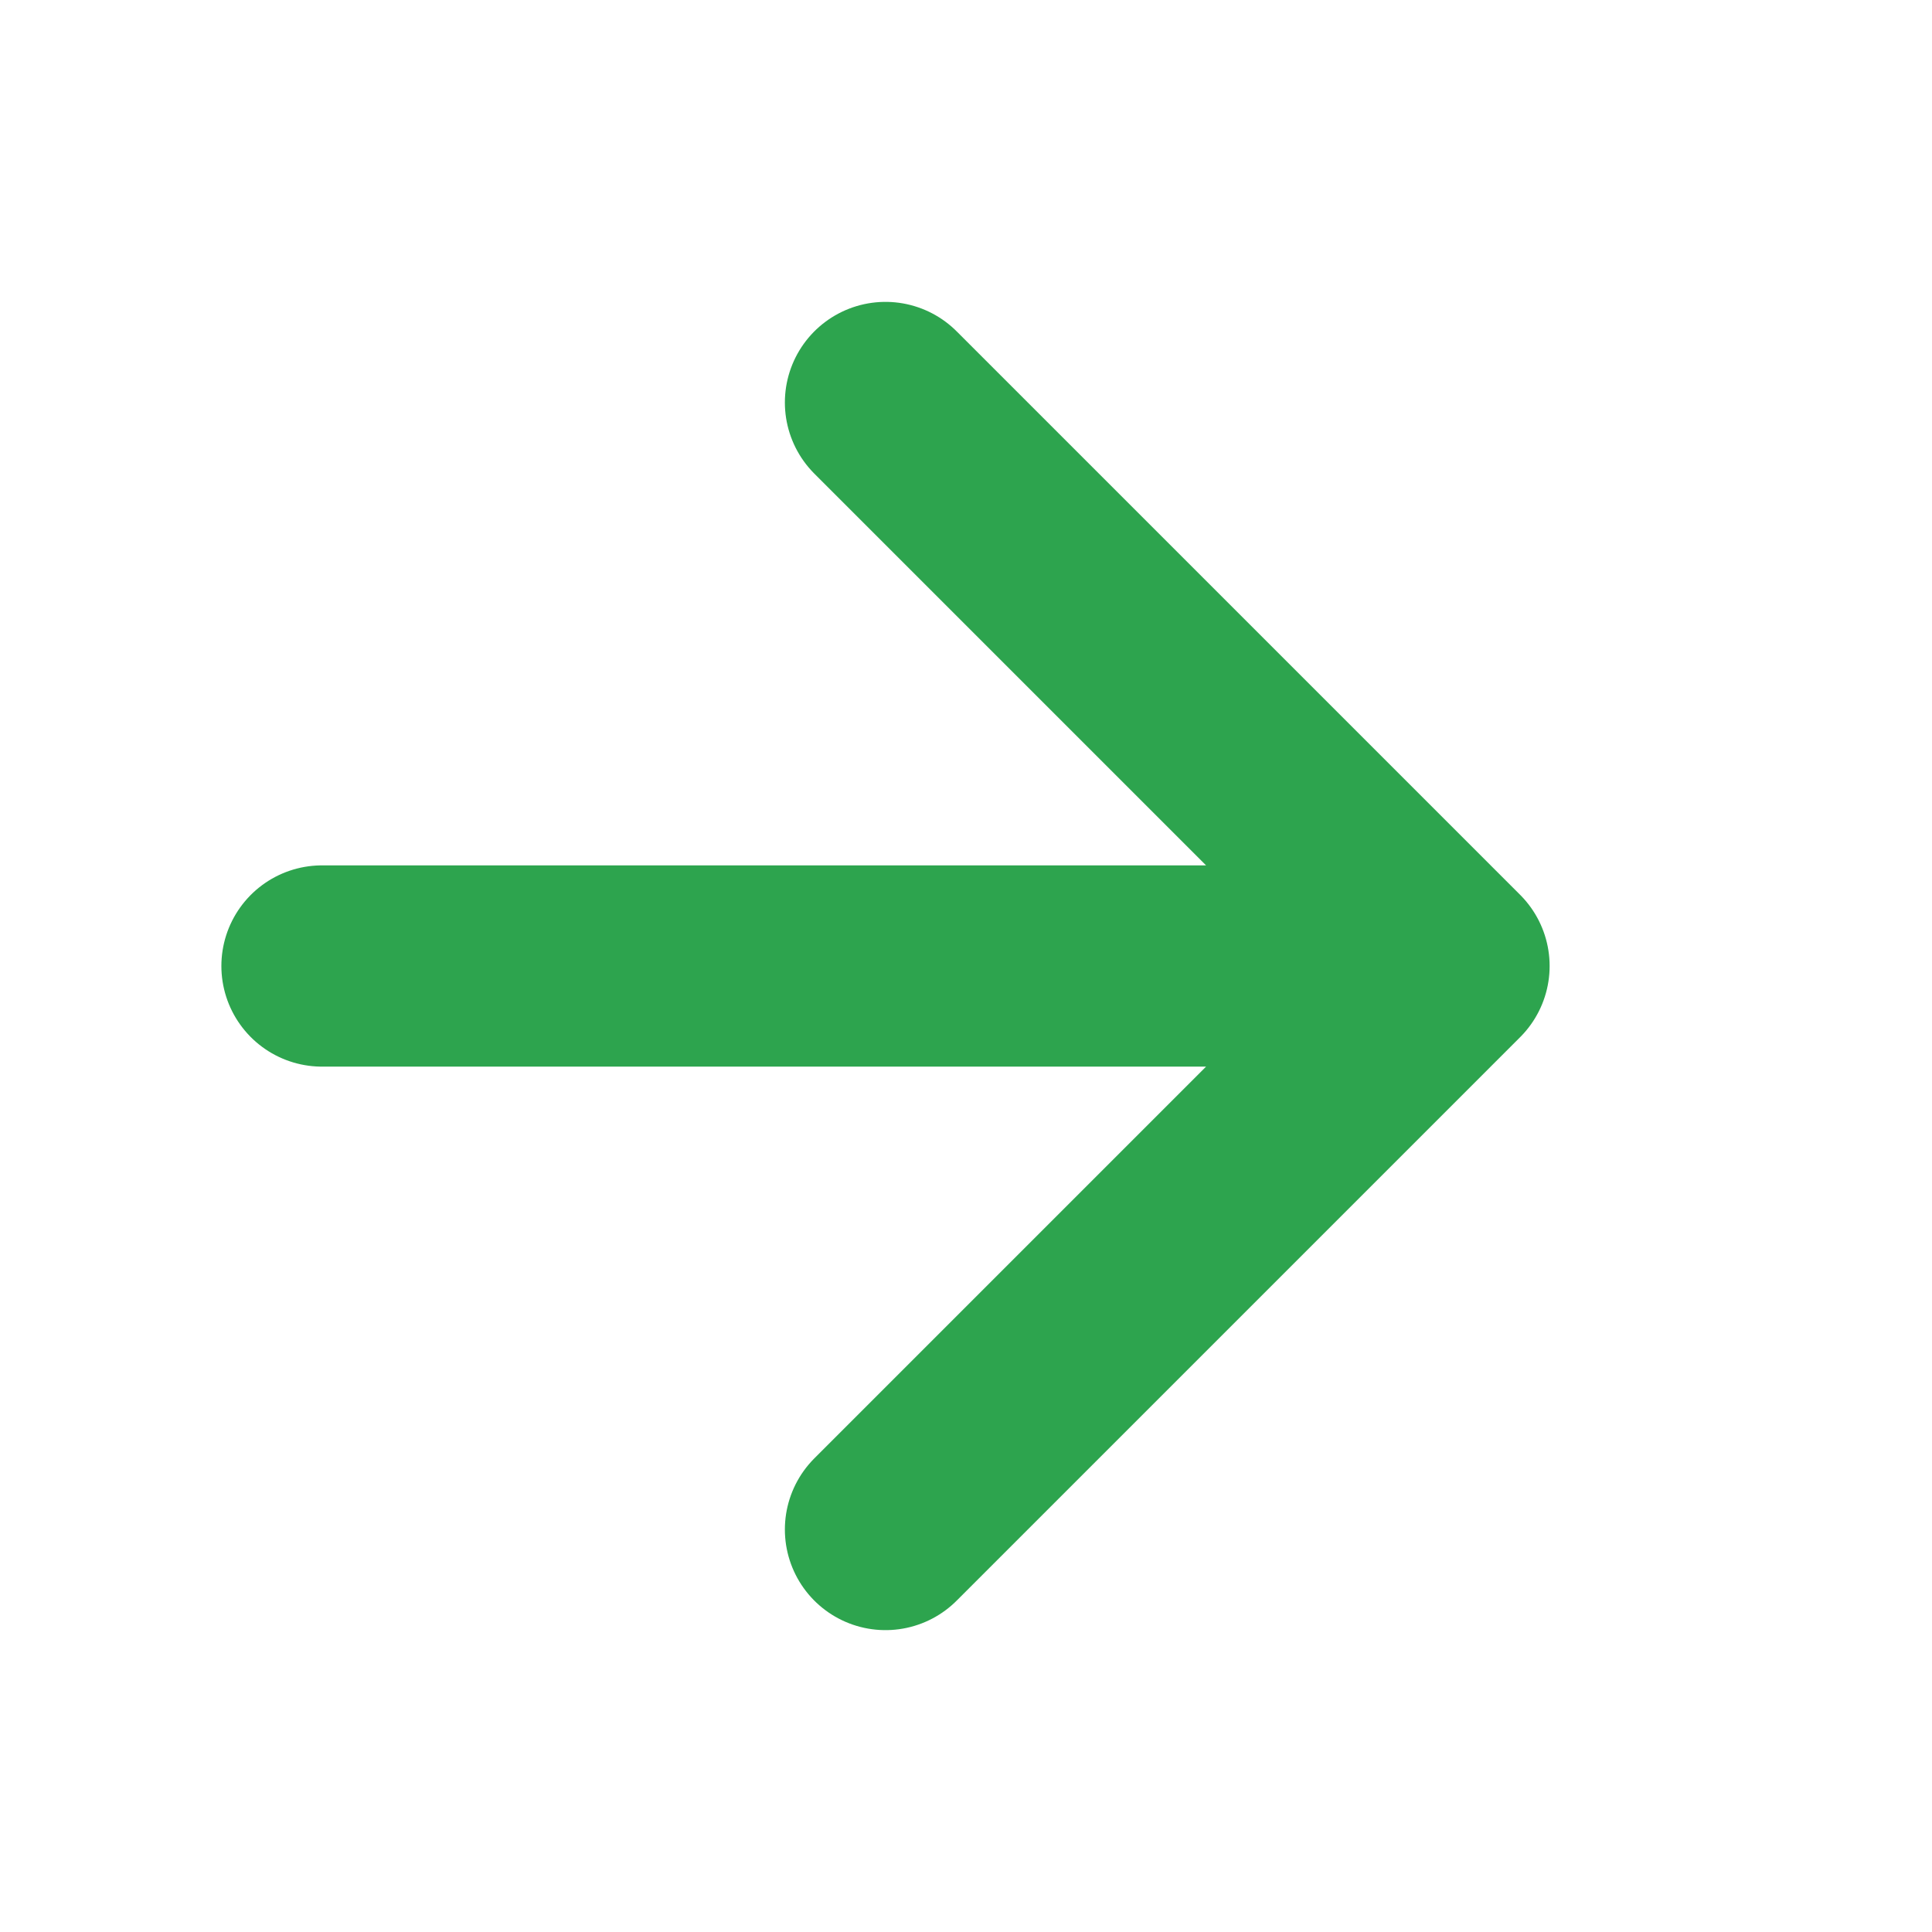
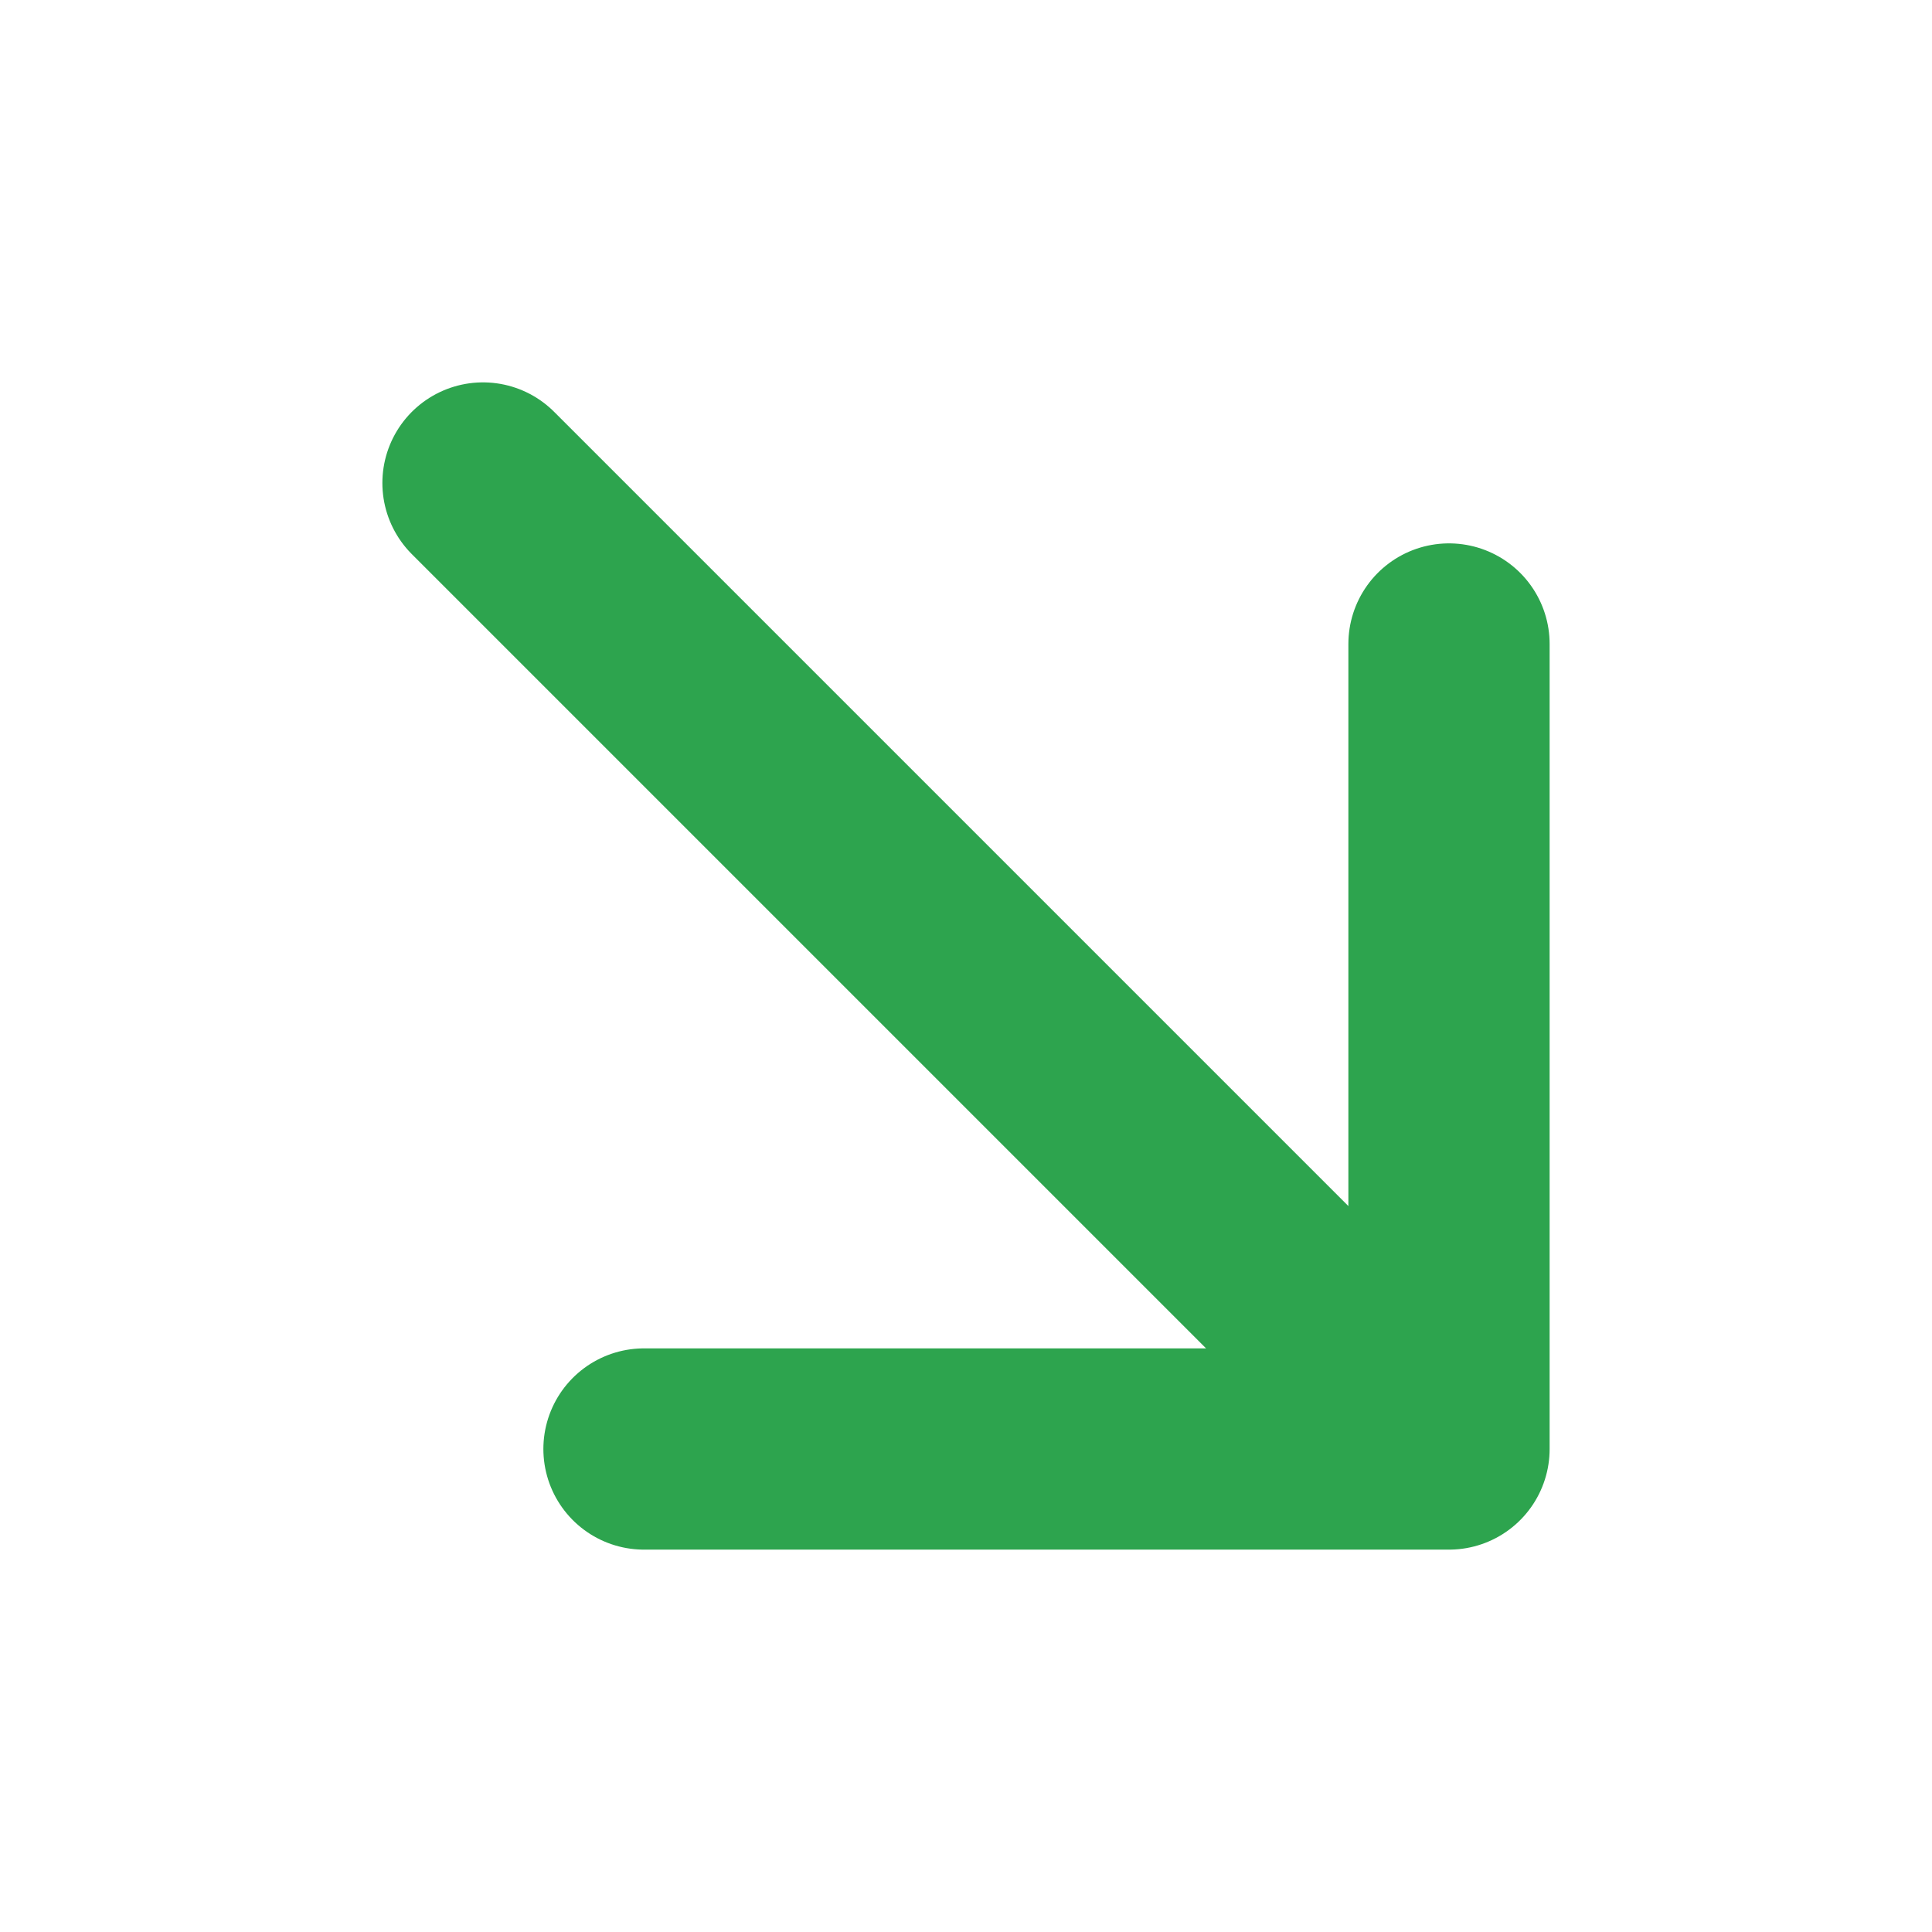
<svg xmlns="http://www.w3.org/2000/svg" viewBox="0 0 24 24" width="24" height="24">
  <g stroke="#2da44e" stroke-width="2.5" stroke-linecap="round" stroke-linejoin="round" fill="none">
-     <path d="M4 12h14M11 5l7 7-7 7">
-       <animateTransform attributeName="transform" type="translate" values="-2 0; 2 0; -2 0" dur="1.5s" repeatCount="indefinite" />
+     <path d="M6 6l12 12M8 18h10V8">
+       <animateTransform attributeName="transform" type="translate" values="-1.5 -1.5; 1.5 1.5; -1.5 -1.5" dur="1.5s" repeatCount="indefinite" />
    </path>
  </g>
</svg>
